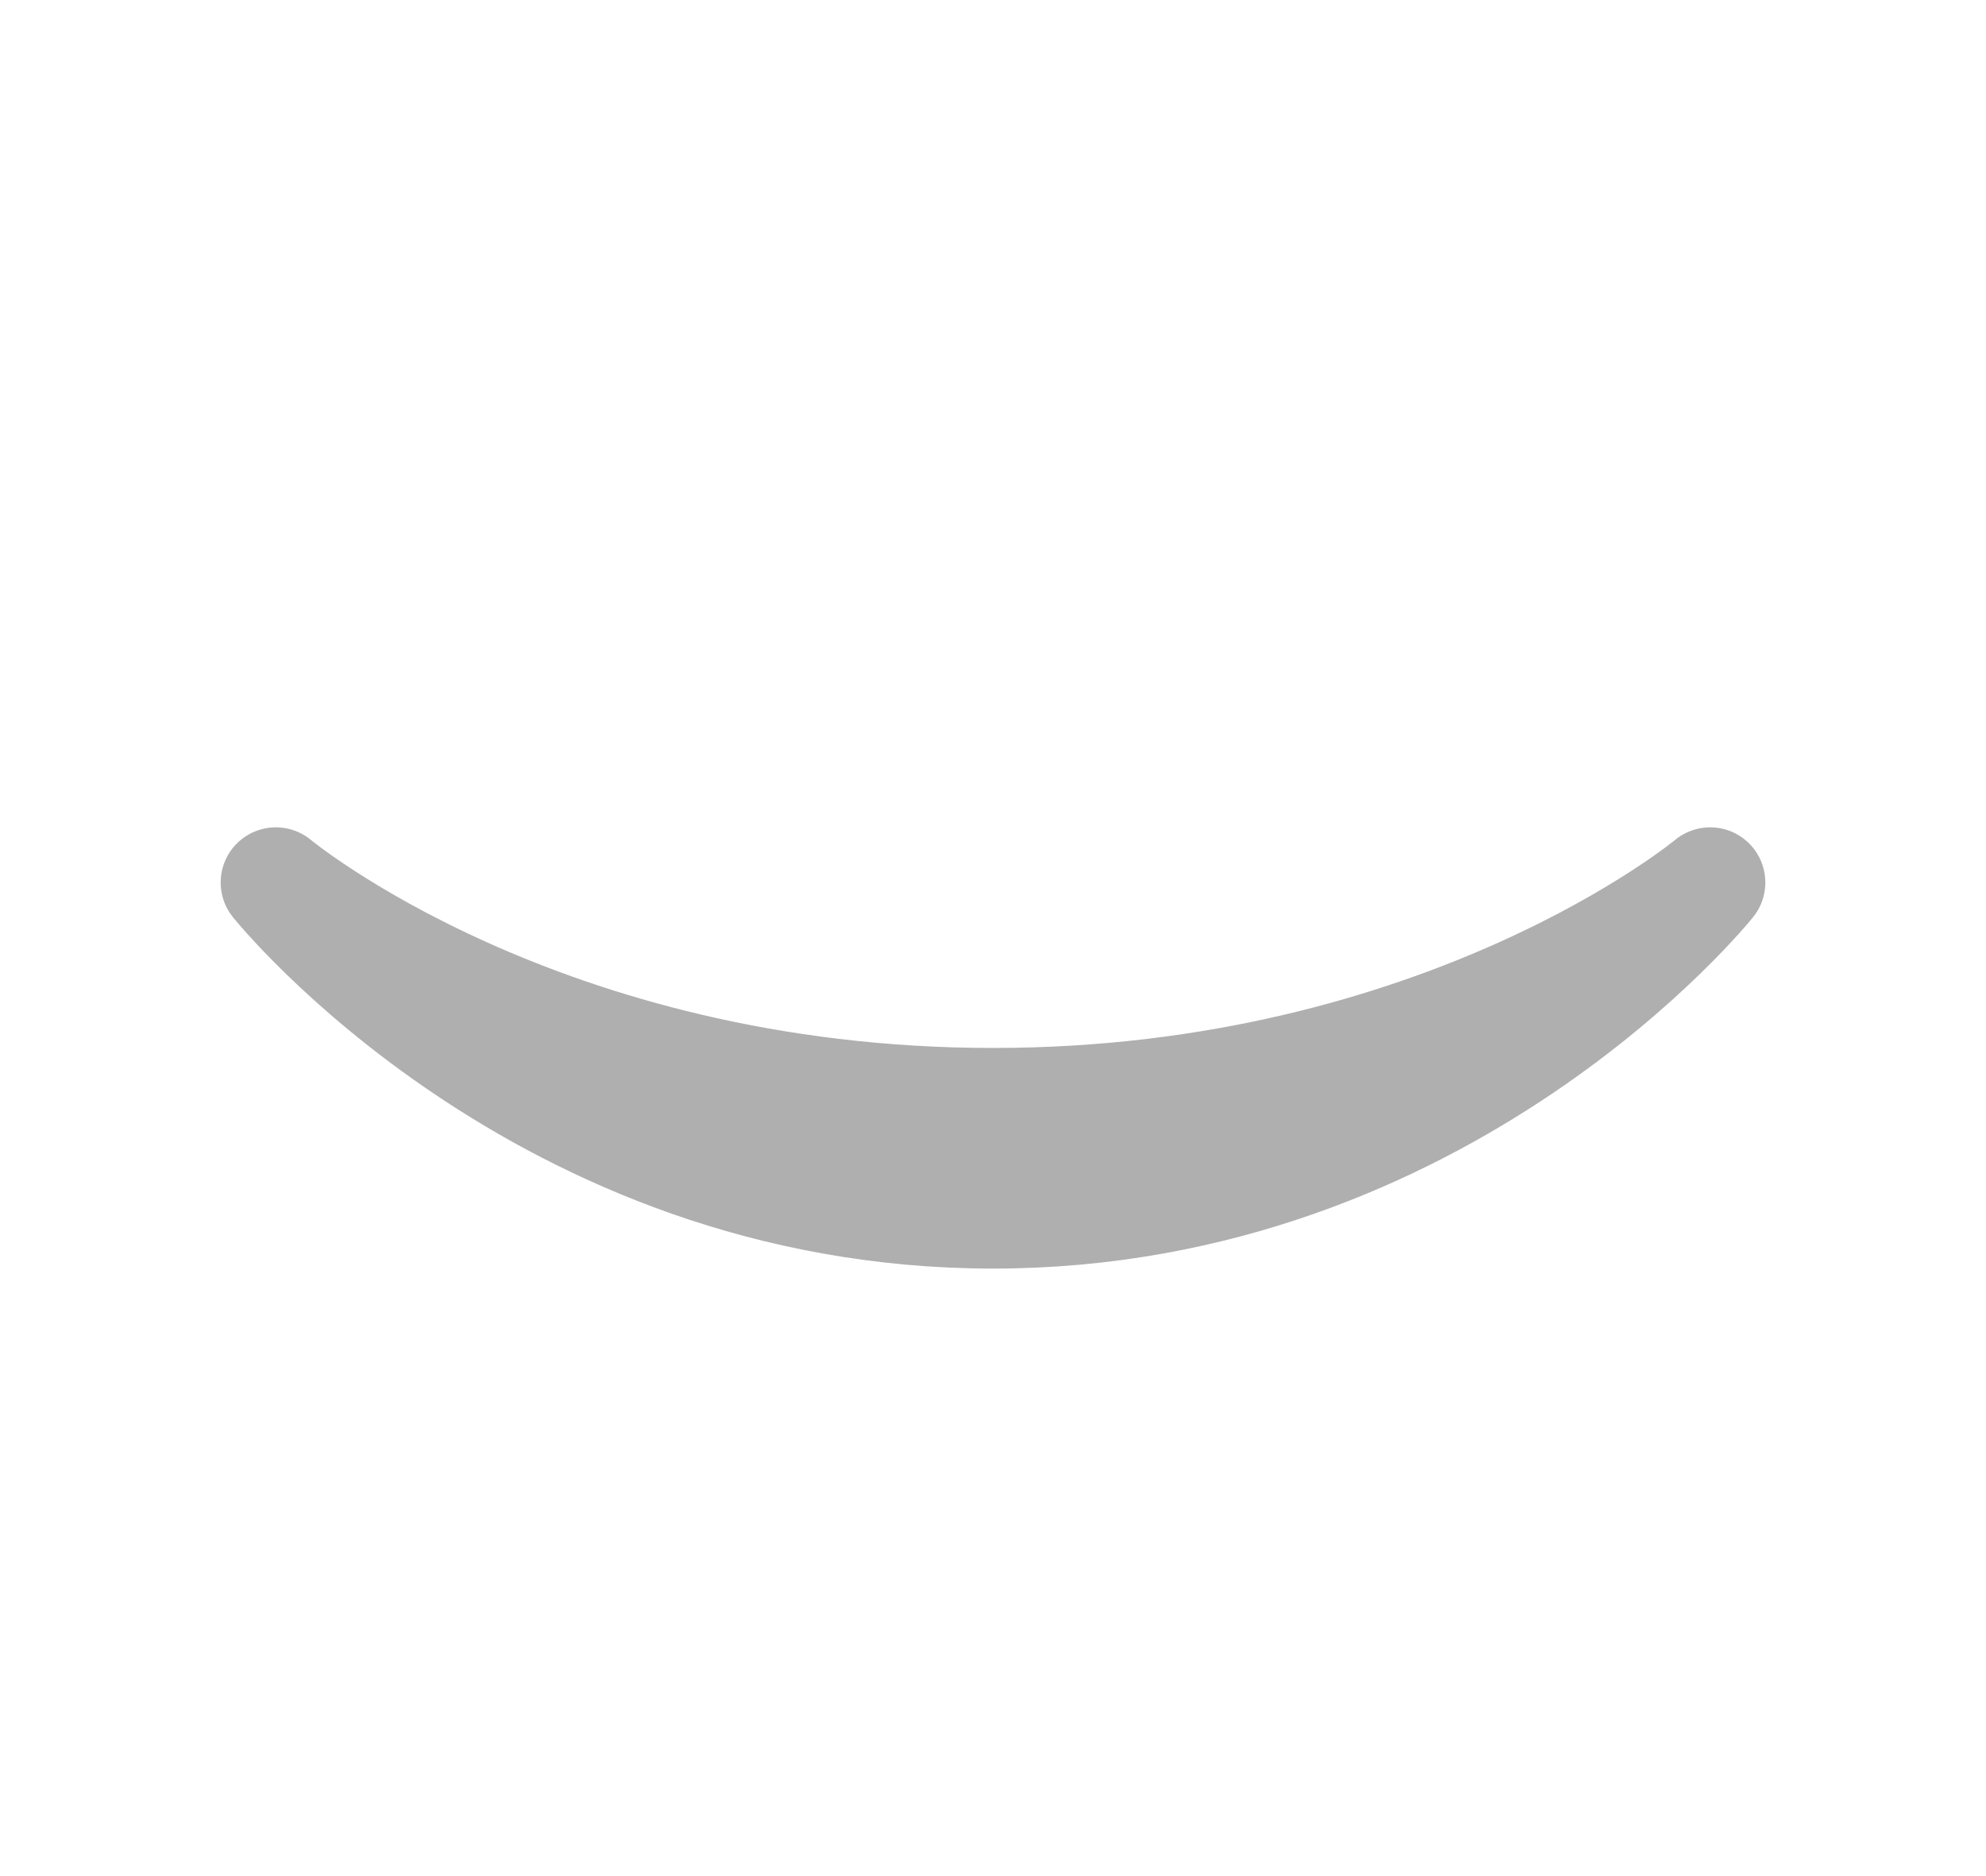
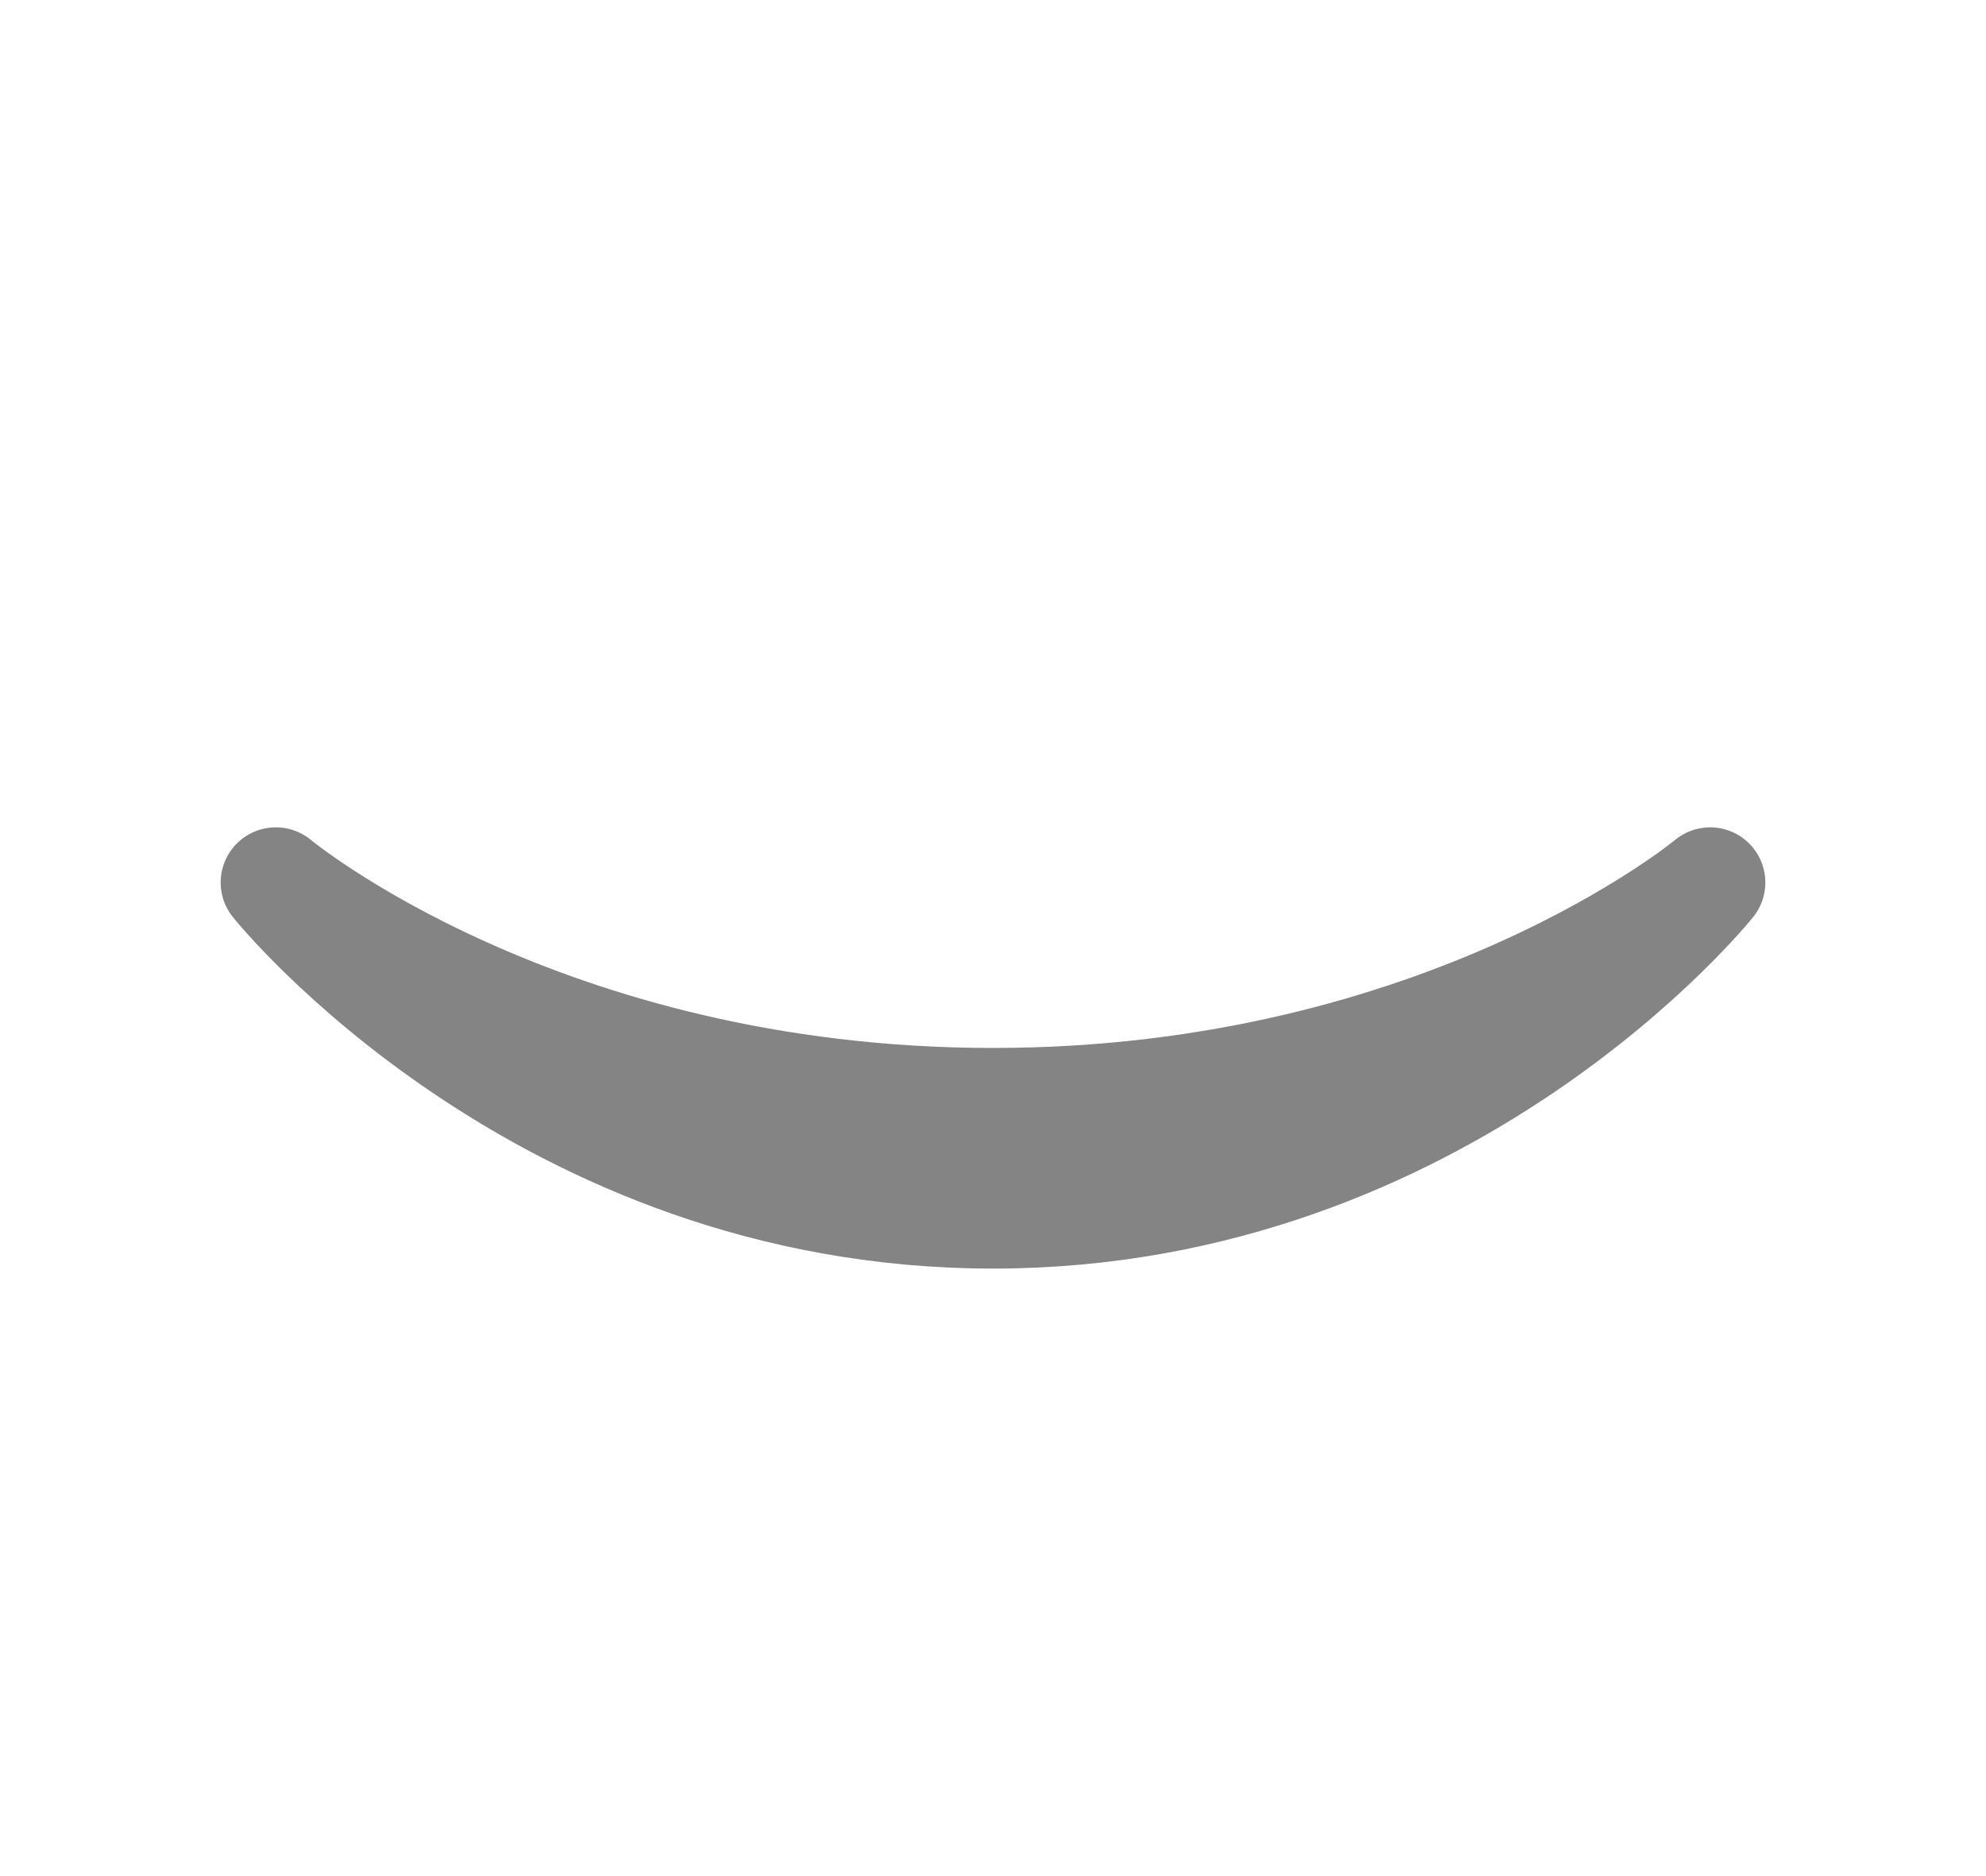
- <svg xmlns="http://www.w3.org/2000/svg" version="1.1" id="svg6" x="0px" y="0px" viewBox="0 0 18 17" style="enable-background:new 0 0 18 17;" xml:space="preserve">
-   <style type="text/css">
- 	.st0{fill:none;stroke:#000000;stroke-linejoin:round;stroke-miterlimit:1.414;stroke-opacity:0.313;}
+ <svg xmlns="http://www.w3.org/2000/svg" xml:space="preserve" style="enable-background:new 0 0 18 17;" viewBox="0 0 18 17" y="0px" x="0px" id="svg6" version="1.1">
+   <defs id="defs8" />
+   <style id="style2" type="text/css">
+ 	.st0{fill:none;stroke:#848484;stroke-linejoin:round;stroke-miterlimit:1.414;}
</style>
-   <path id="path1617" class="st0" d="M2.5,8c0,0,2.4,3,6.5,3s6.5-3,6.5-3s-2.4,2-6.5,2S2.5,8,2.5,8z  " />
+   <path style="fill:#000000;fill-opacity:0.353" d="M2.5,8c0,0,2.4,3,6.5,3s6.5-3,6.5-3s-2.4,2-6.5,2S2.5,8,2.5,8z  " class="st0" id="path1617" />
</svg>
